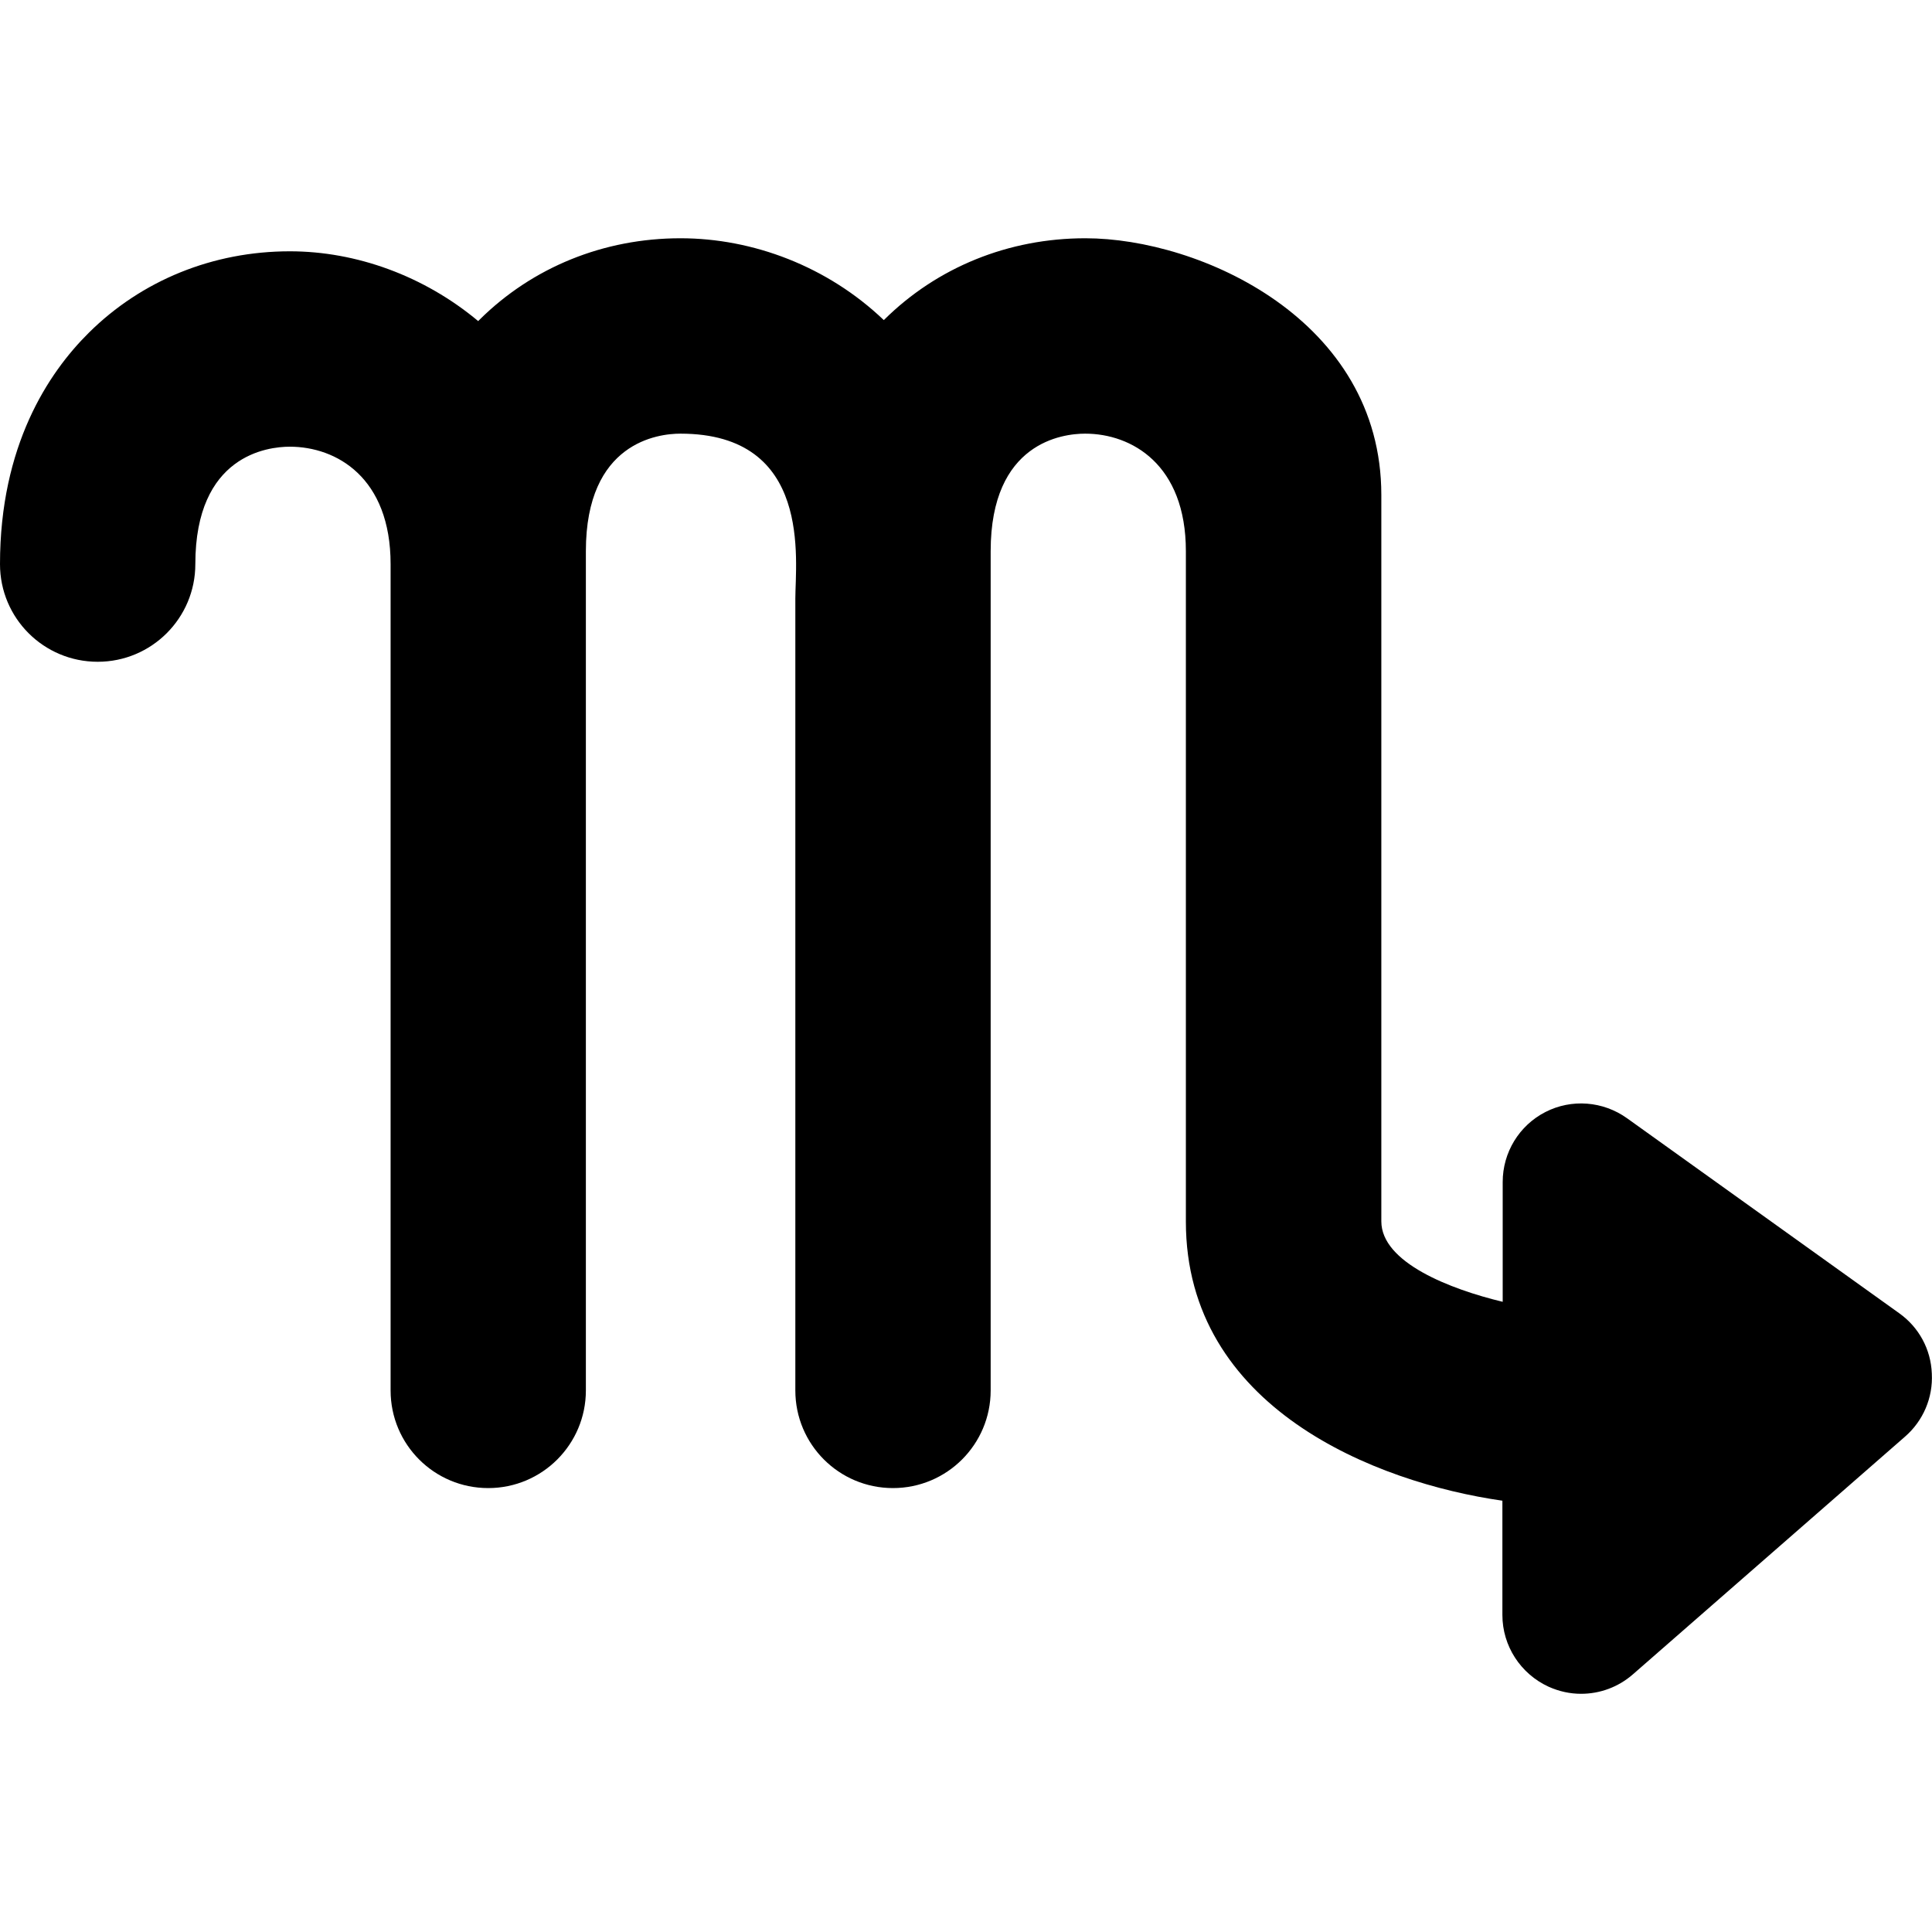
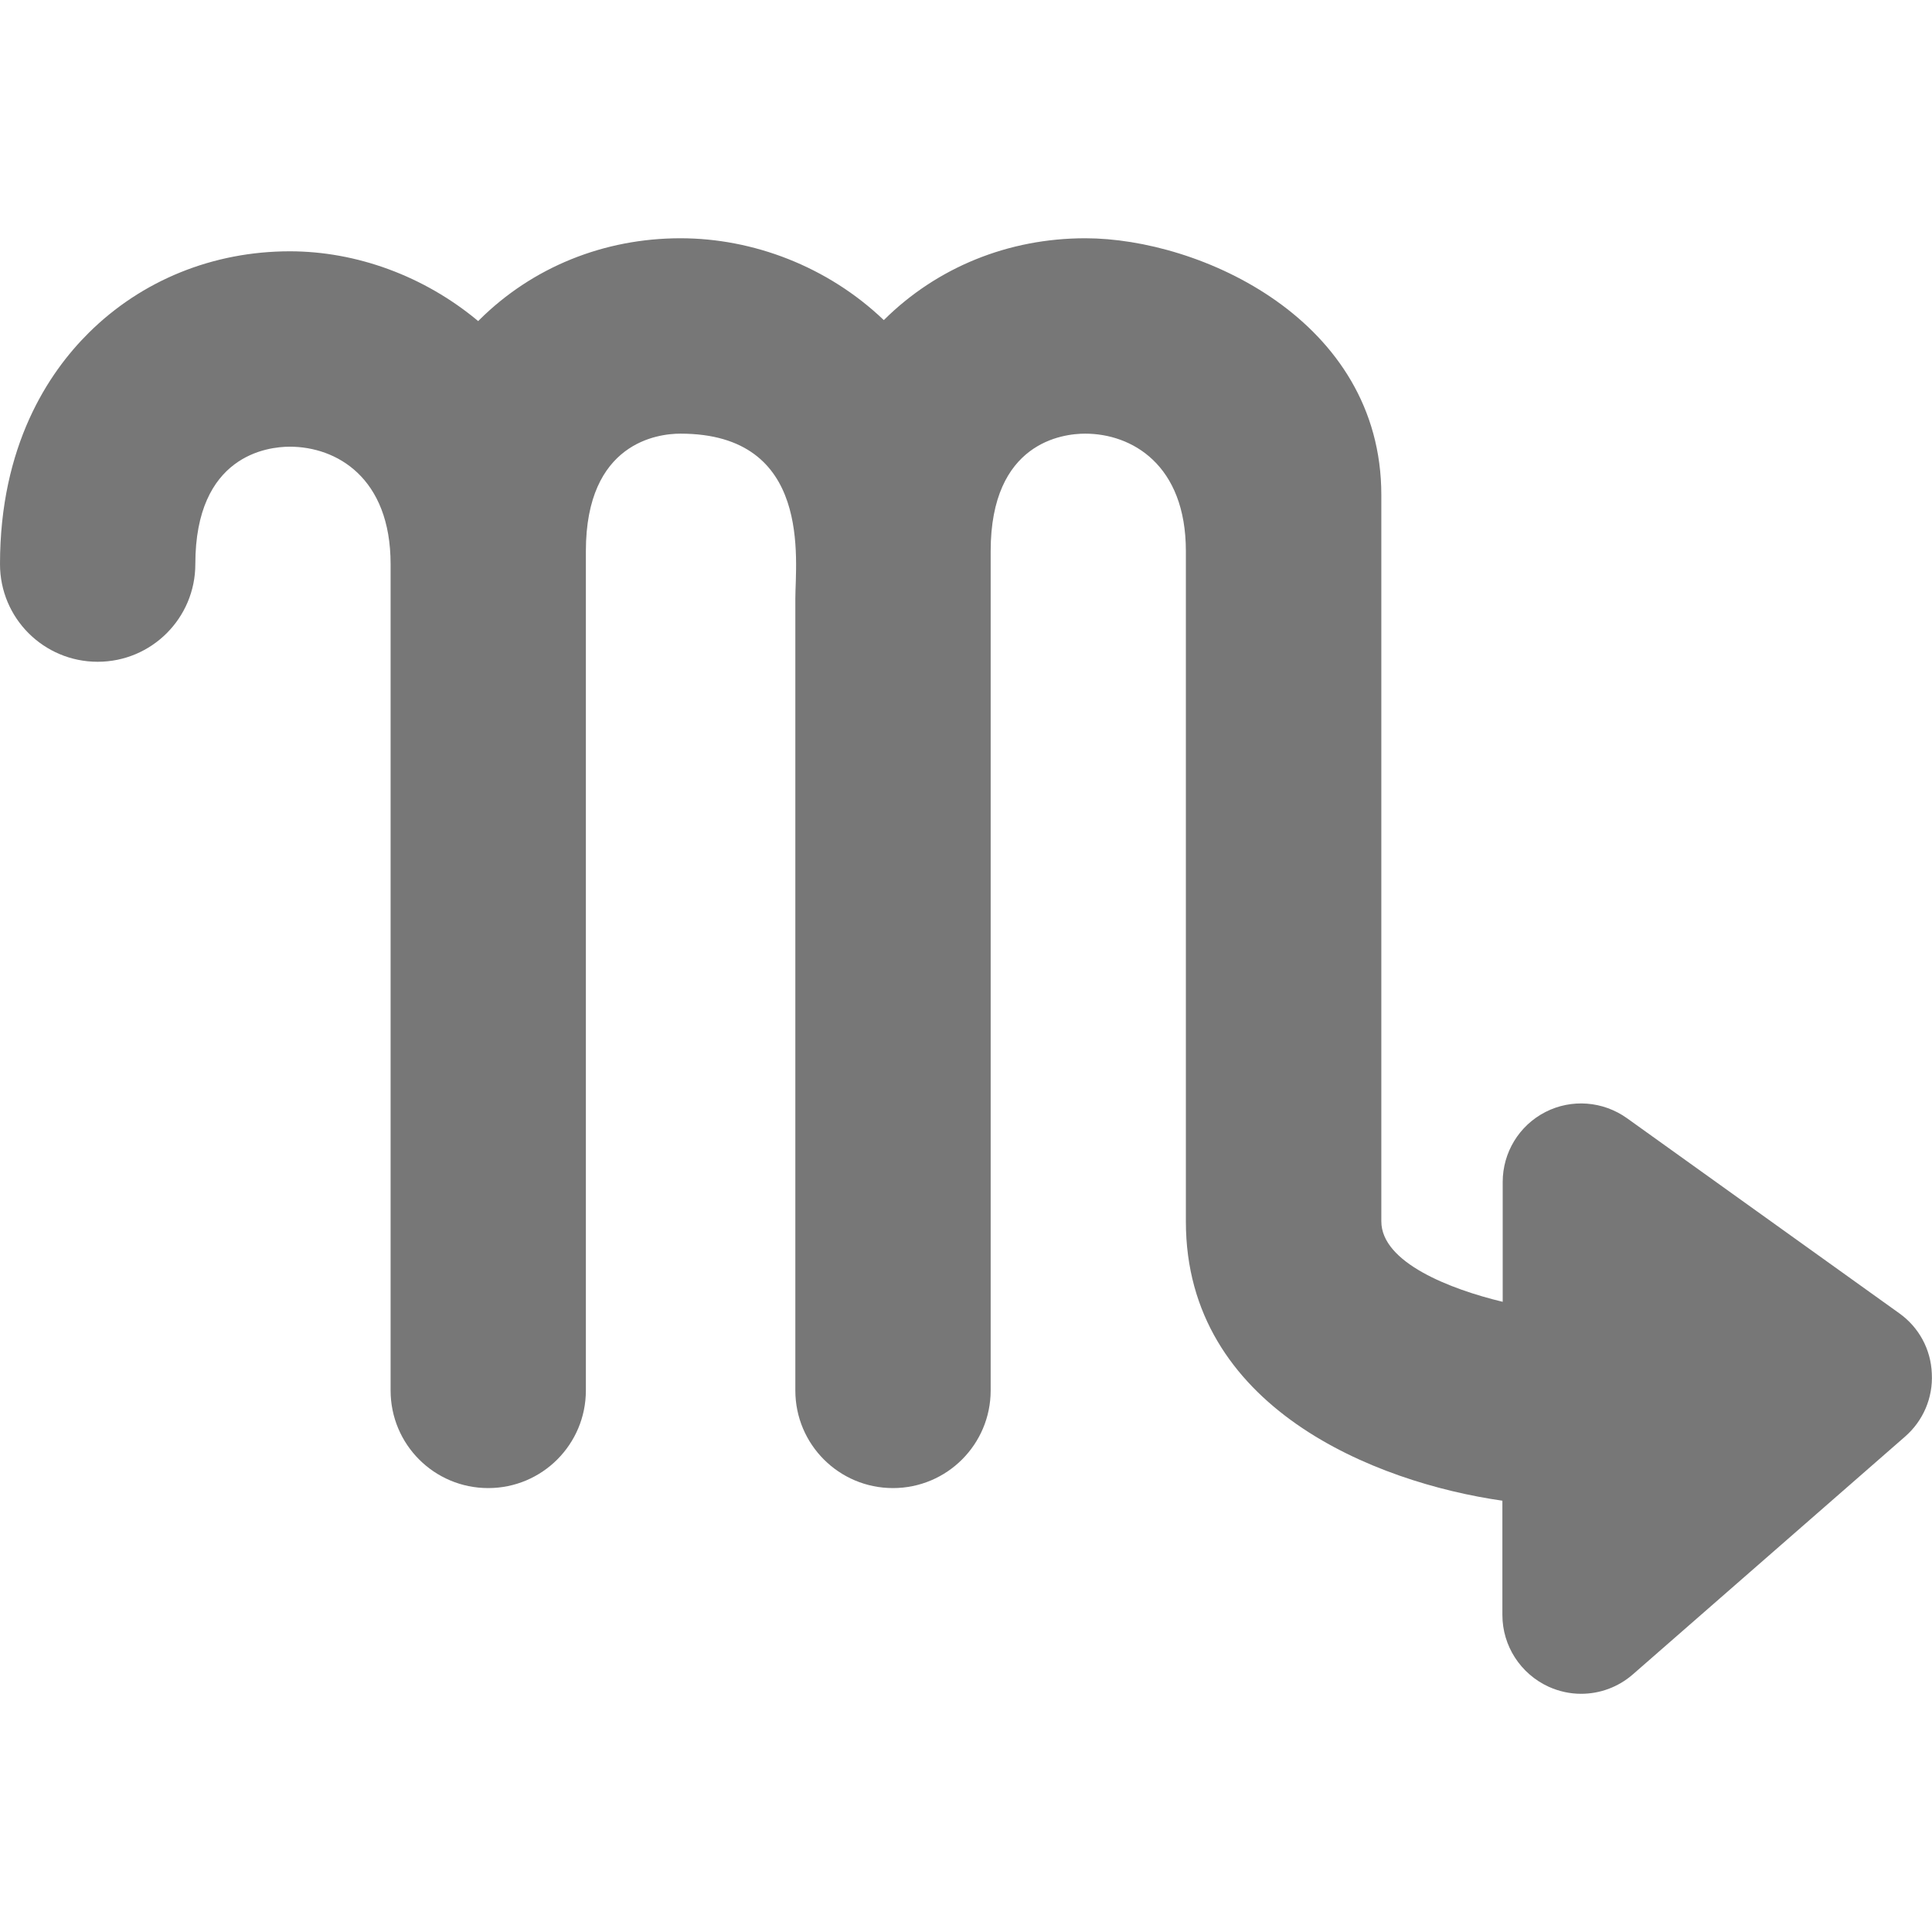
- <svg xmlns="http://www.w3.org/2000/svg" version="1.1" id="Capa_1" x="0px" y="0px" width="31.997px" height="31.997px" viewBox="0 0 31.997 31.997" style="enable-background:new 0 0 31.997 31.997;" xml:space="preserve">
+ <svg xmlns="http://www.w3.org/2000/svg" version="1.1" id="Capa_1" x="0px" y="0px" width="31.997px" height="31.997px" viewBox="0 0 31.997 31.997" style="enable-background:new 0 0 31.997 31.997;" fill="#777777" xml:space="preserve">
  <g>
    <path d="M31.455,21.75l-4.507-3.229c-0.399-0.286-0.921-0.326-1.354-0.104c-0.435,0.223-0.707,0.67-0.707,1.159v1.984   c-0.863-0.207-2.01-0.649-2.01-1.333V8.198c0-2.904-3.006-4.252-4.902-4.252c-1.271,0-2.454,0.479-3.333,1.351   c-0.001,0.001-0.003,0.003-0.005,0.004c-0.931-0.889-2.167-1.355-3.367-1.355c-1.269,0-2.452,0.479-3.33,1.351   C7.933,5.302,7.927,5.312,7.92,5.318C7.022,4.568,5.9,4.162,4.8,4.162c-1.27,0-2.453,0.479-3.331,1.351   C0.799,6.177,0,7.383,0,9.343c0,0.895,0.724,1.617,1.618,1.617s1.617-0.724,1.617-1.617c0-1.806,1.198-1.945,1.565-1.945   c0.77,0,1.669,0.509,1.669,1.945v13.685c0,0.895,0.723,1.617,1.617,1.617s1.617-0.725,1.617-1.617v-13.9   c0-1.806,1.199-1.946,1.566-1.946c2.192,0,1.903,2.105,1.903,2.734c0,0.629,0,13.112,0,13.112c0,0.895,0.724,1.617,1.617,1.617   c0.895,0,1.618-0.725,1.618-1.617v-13.9c0-1.806,1.196-1.946,1.565-1.946c0.77,0,1.668,0.51,1.668,1.946v11.104   c0,3.082,3.139,4.321,5.242,4.622v1.893c0,0.512,0.301,0.975,0.766,1.188c0.174,0.078,0.354,0.117,0.537,0.117   c0.311,0,0.615-0.11,0.857-0.321l4.507-3.937c0.302-0.262,0.466-0.646,0.445-1.045C31.979,22.346,31.779,21.981,31.455,21.75z" />
  </g>
  <g>
</g>
  <g>
</g>
  <g>
</g>
  <g>
</g>
  <g>
</g>
  <g>
</g>
  <g>
</g>
  <g>
</g>
  <g>
</g>
  <g>
</g>
  <g>
</g>
  <g>
</g>
  <g>
</g>
  <g>
</g>
  <g>
</g>
</svg>
